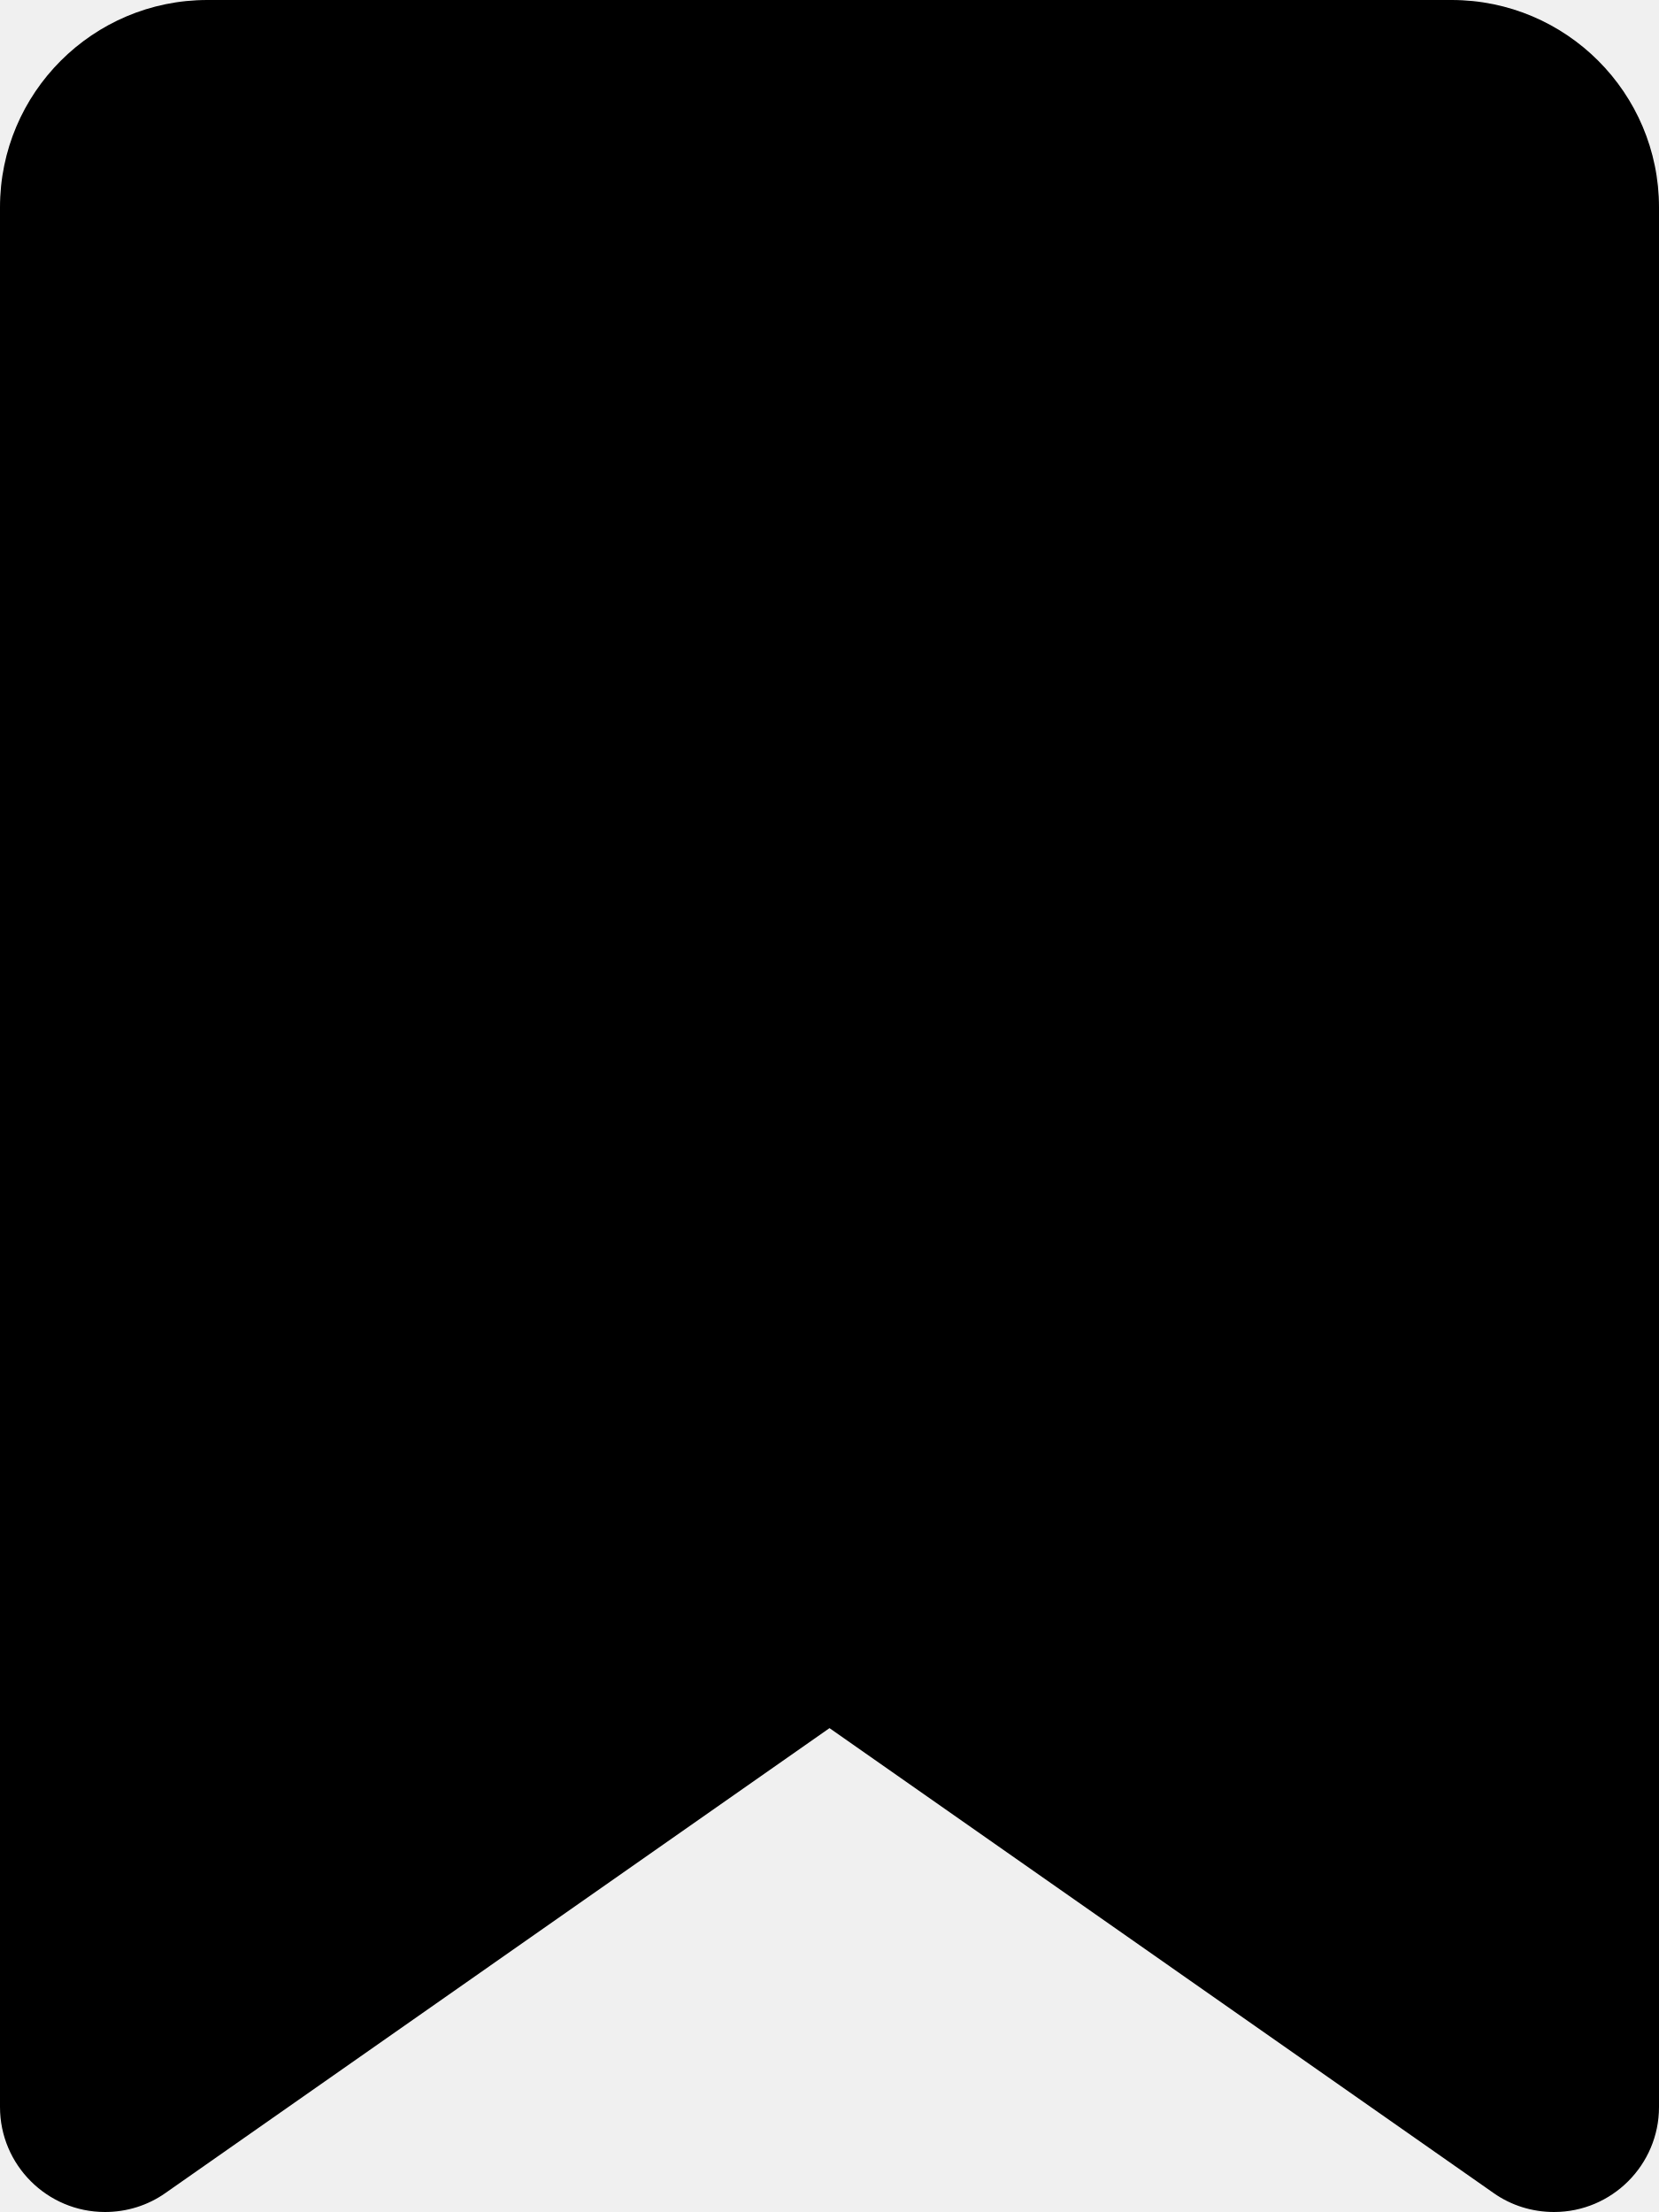
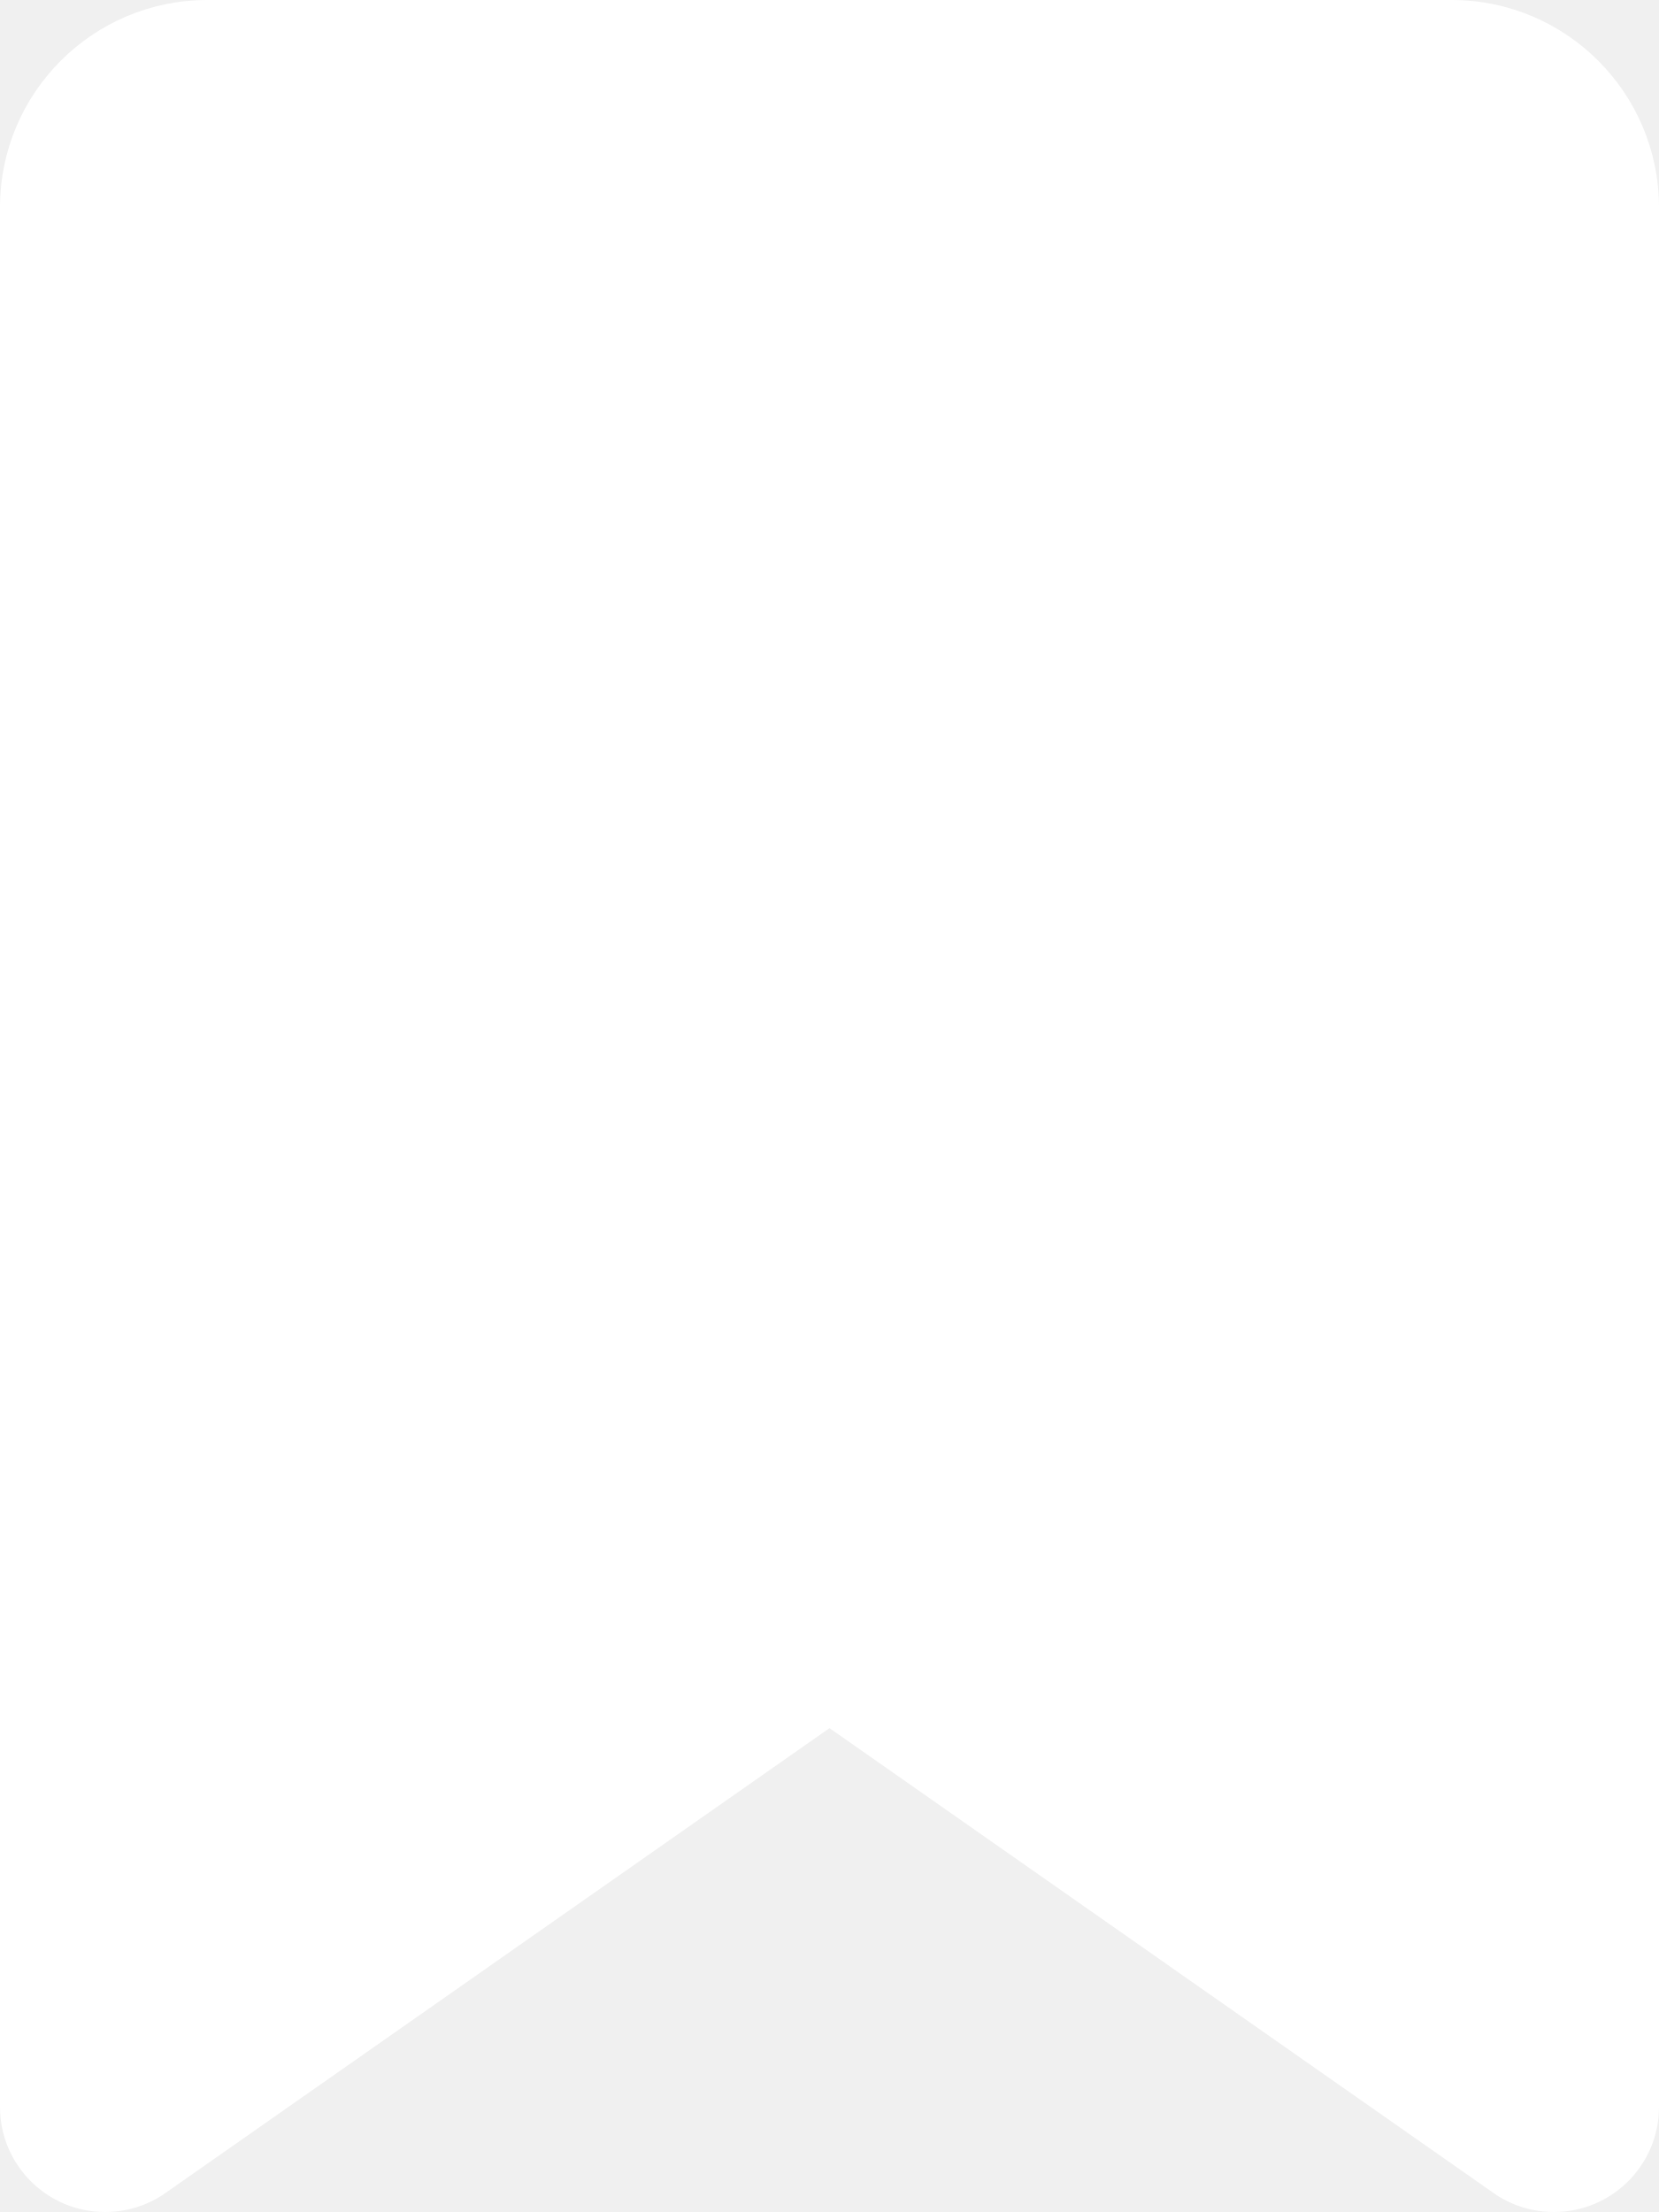
<svg xmlns="http://www.w3.org/2000/svg" viewBox="0 0 384 512">
-   <path d="M0 48V487.7C0 501.1 10.9 512 24.3 512c5 0 9.9-1.5 14-4.4L192 400 345.7 507.6c4.1 2.9 9 4.4 14 4.4c13.4 0 24.3-10.9 24.3-24.3V48c0-26.5-21.5-48-48-48H48C21.5 0 0 21.5 0 48z" />
+   <path fill="#ffffff" d="M0 48V487.7C0 501.1 10.9 512 24.3 512c5 0 9.9-1.5 14-4.4L192 400 345.7 507.6c4.1 2.9 9 4.4 14 4.4c13.4 0 24.3-10.9 24.3-24.3V48c0-26.5-21.5-48-48-48H48C21.5 0 0 21.5 0 48z" />
</svg>
